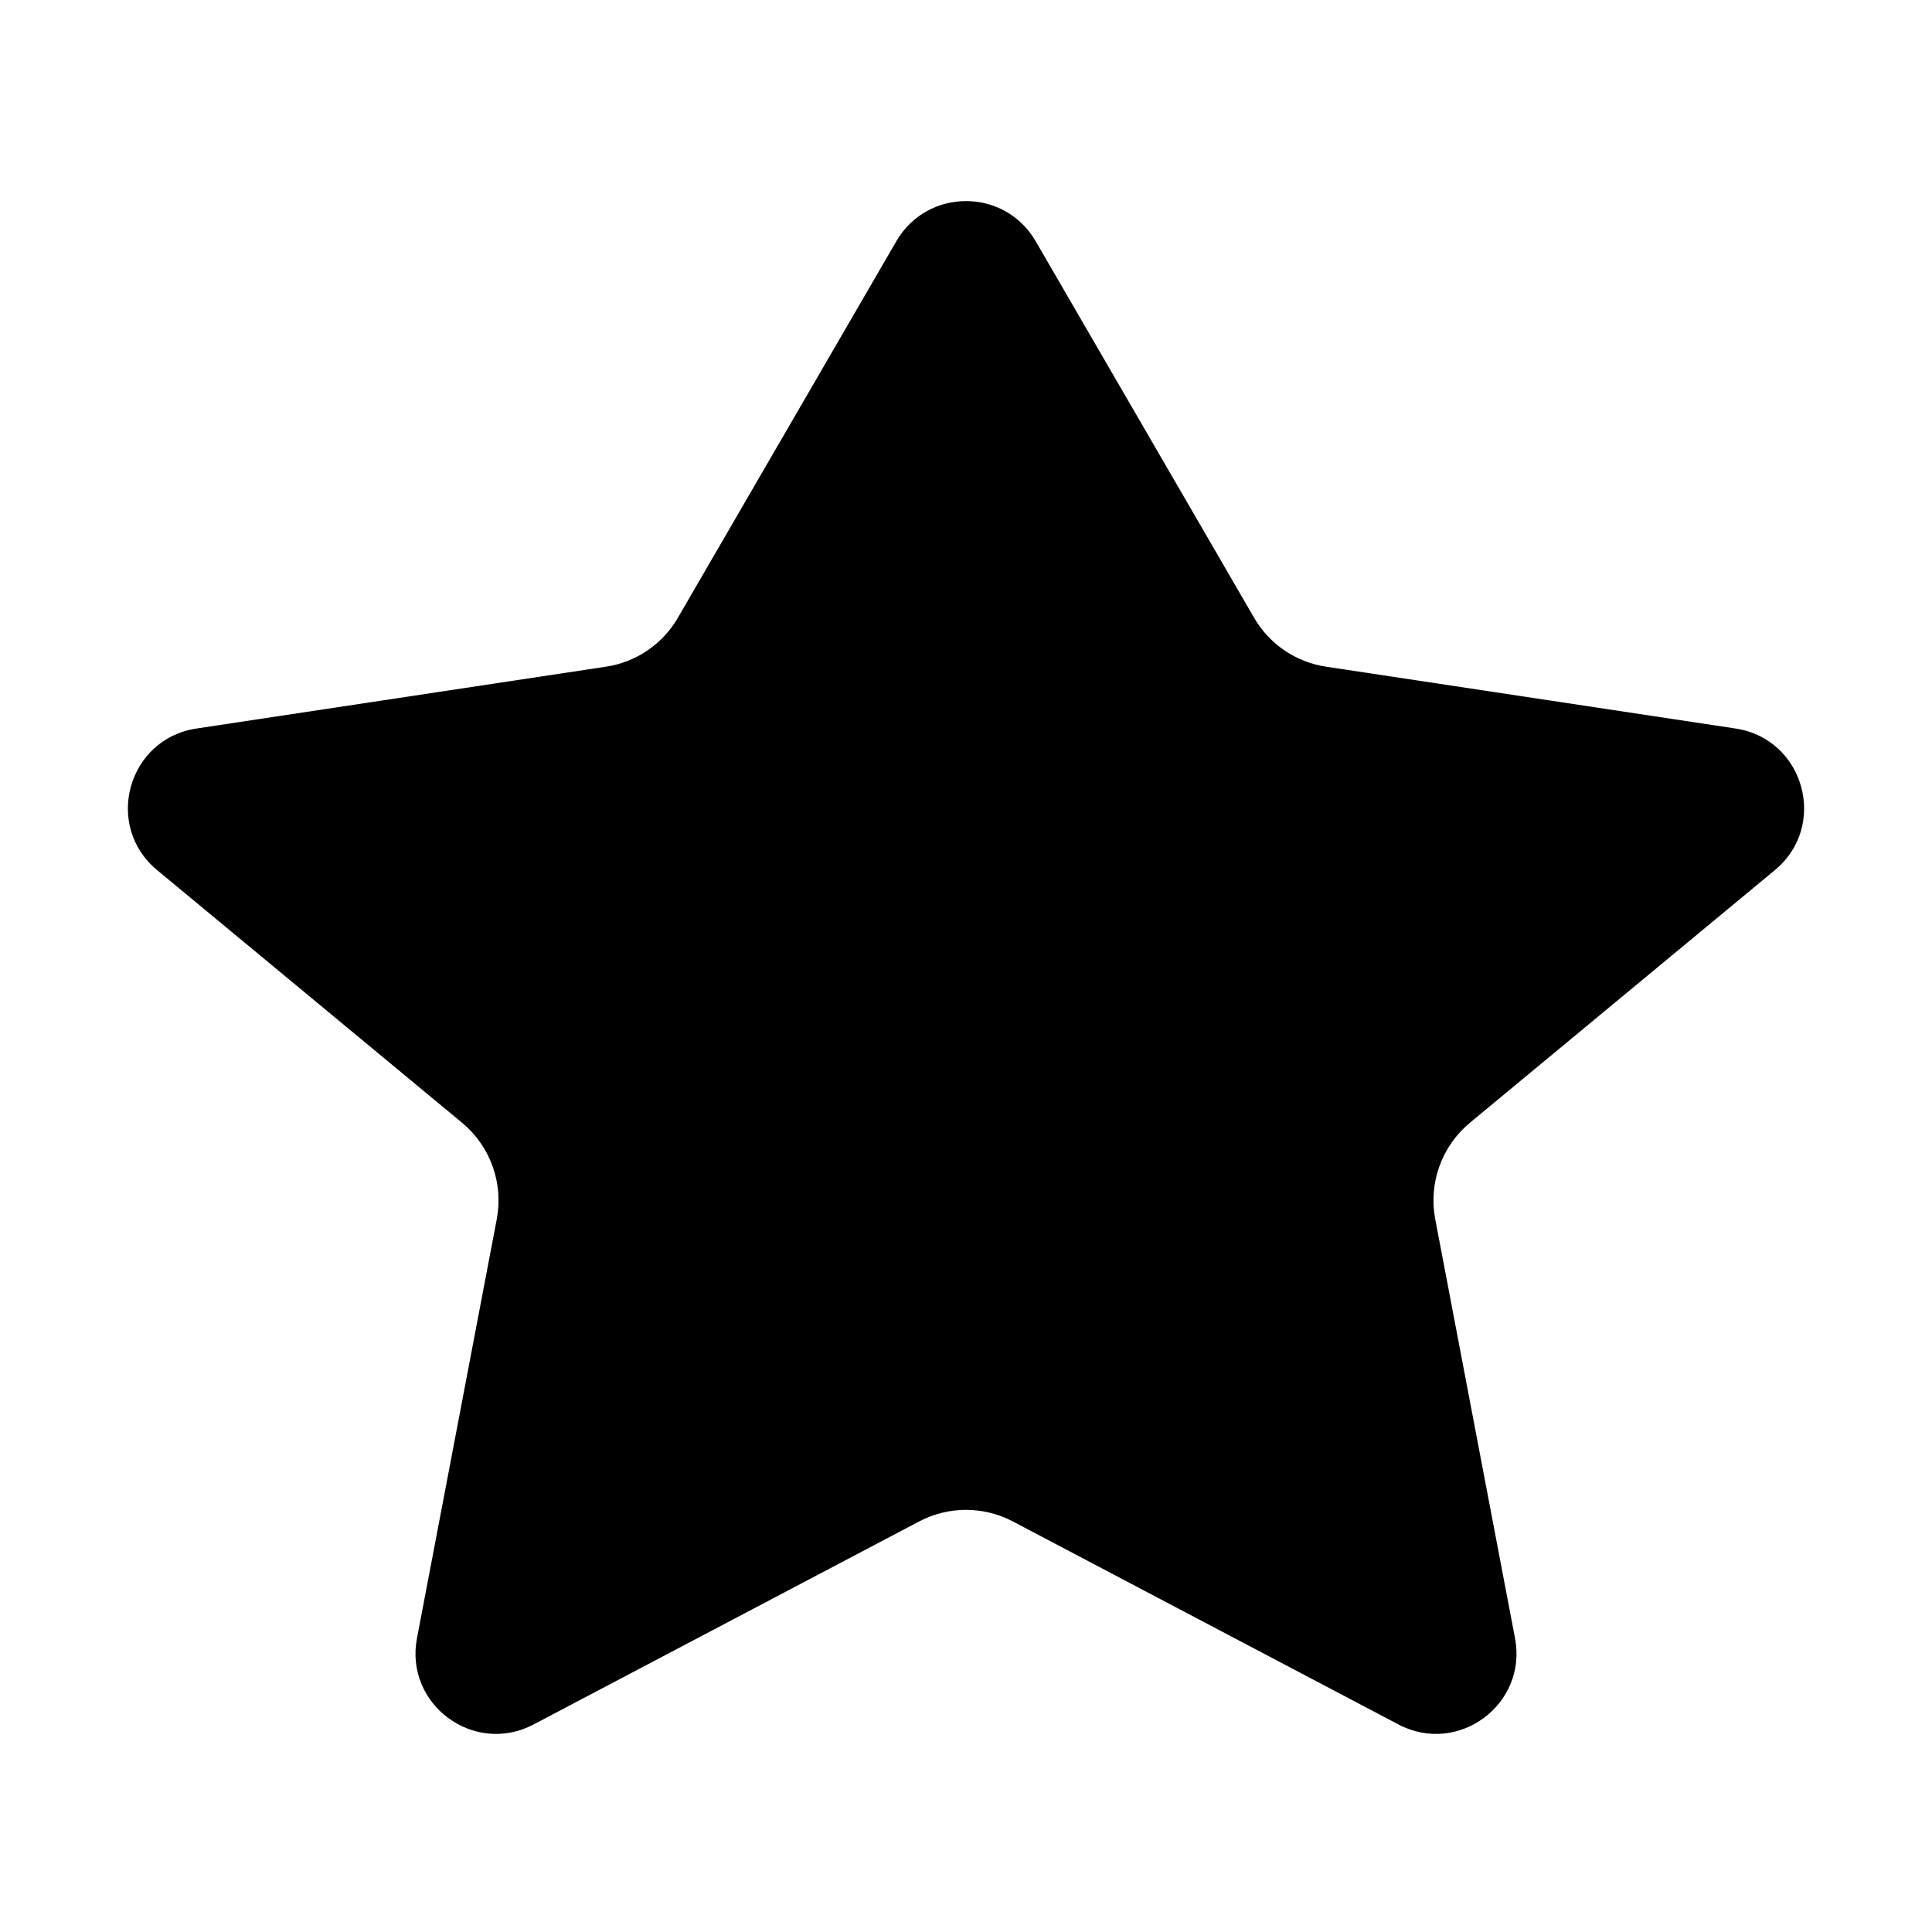
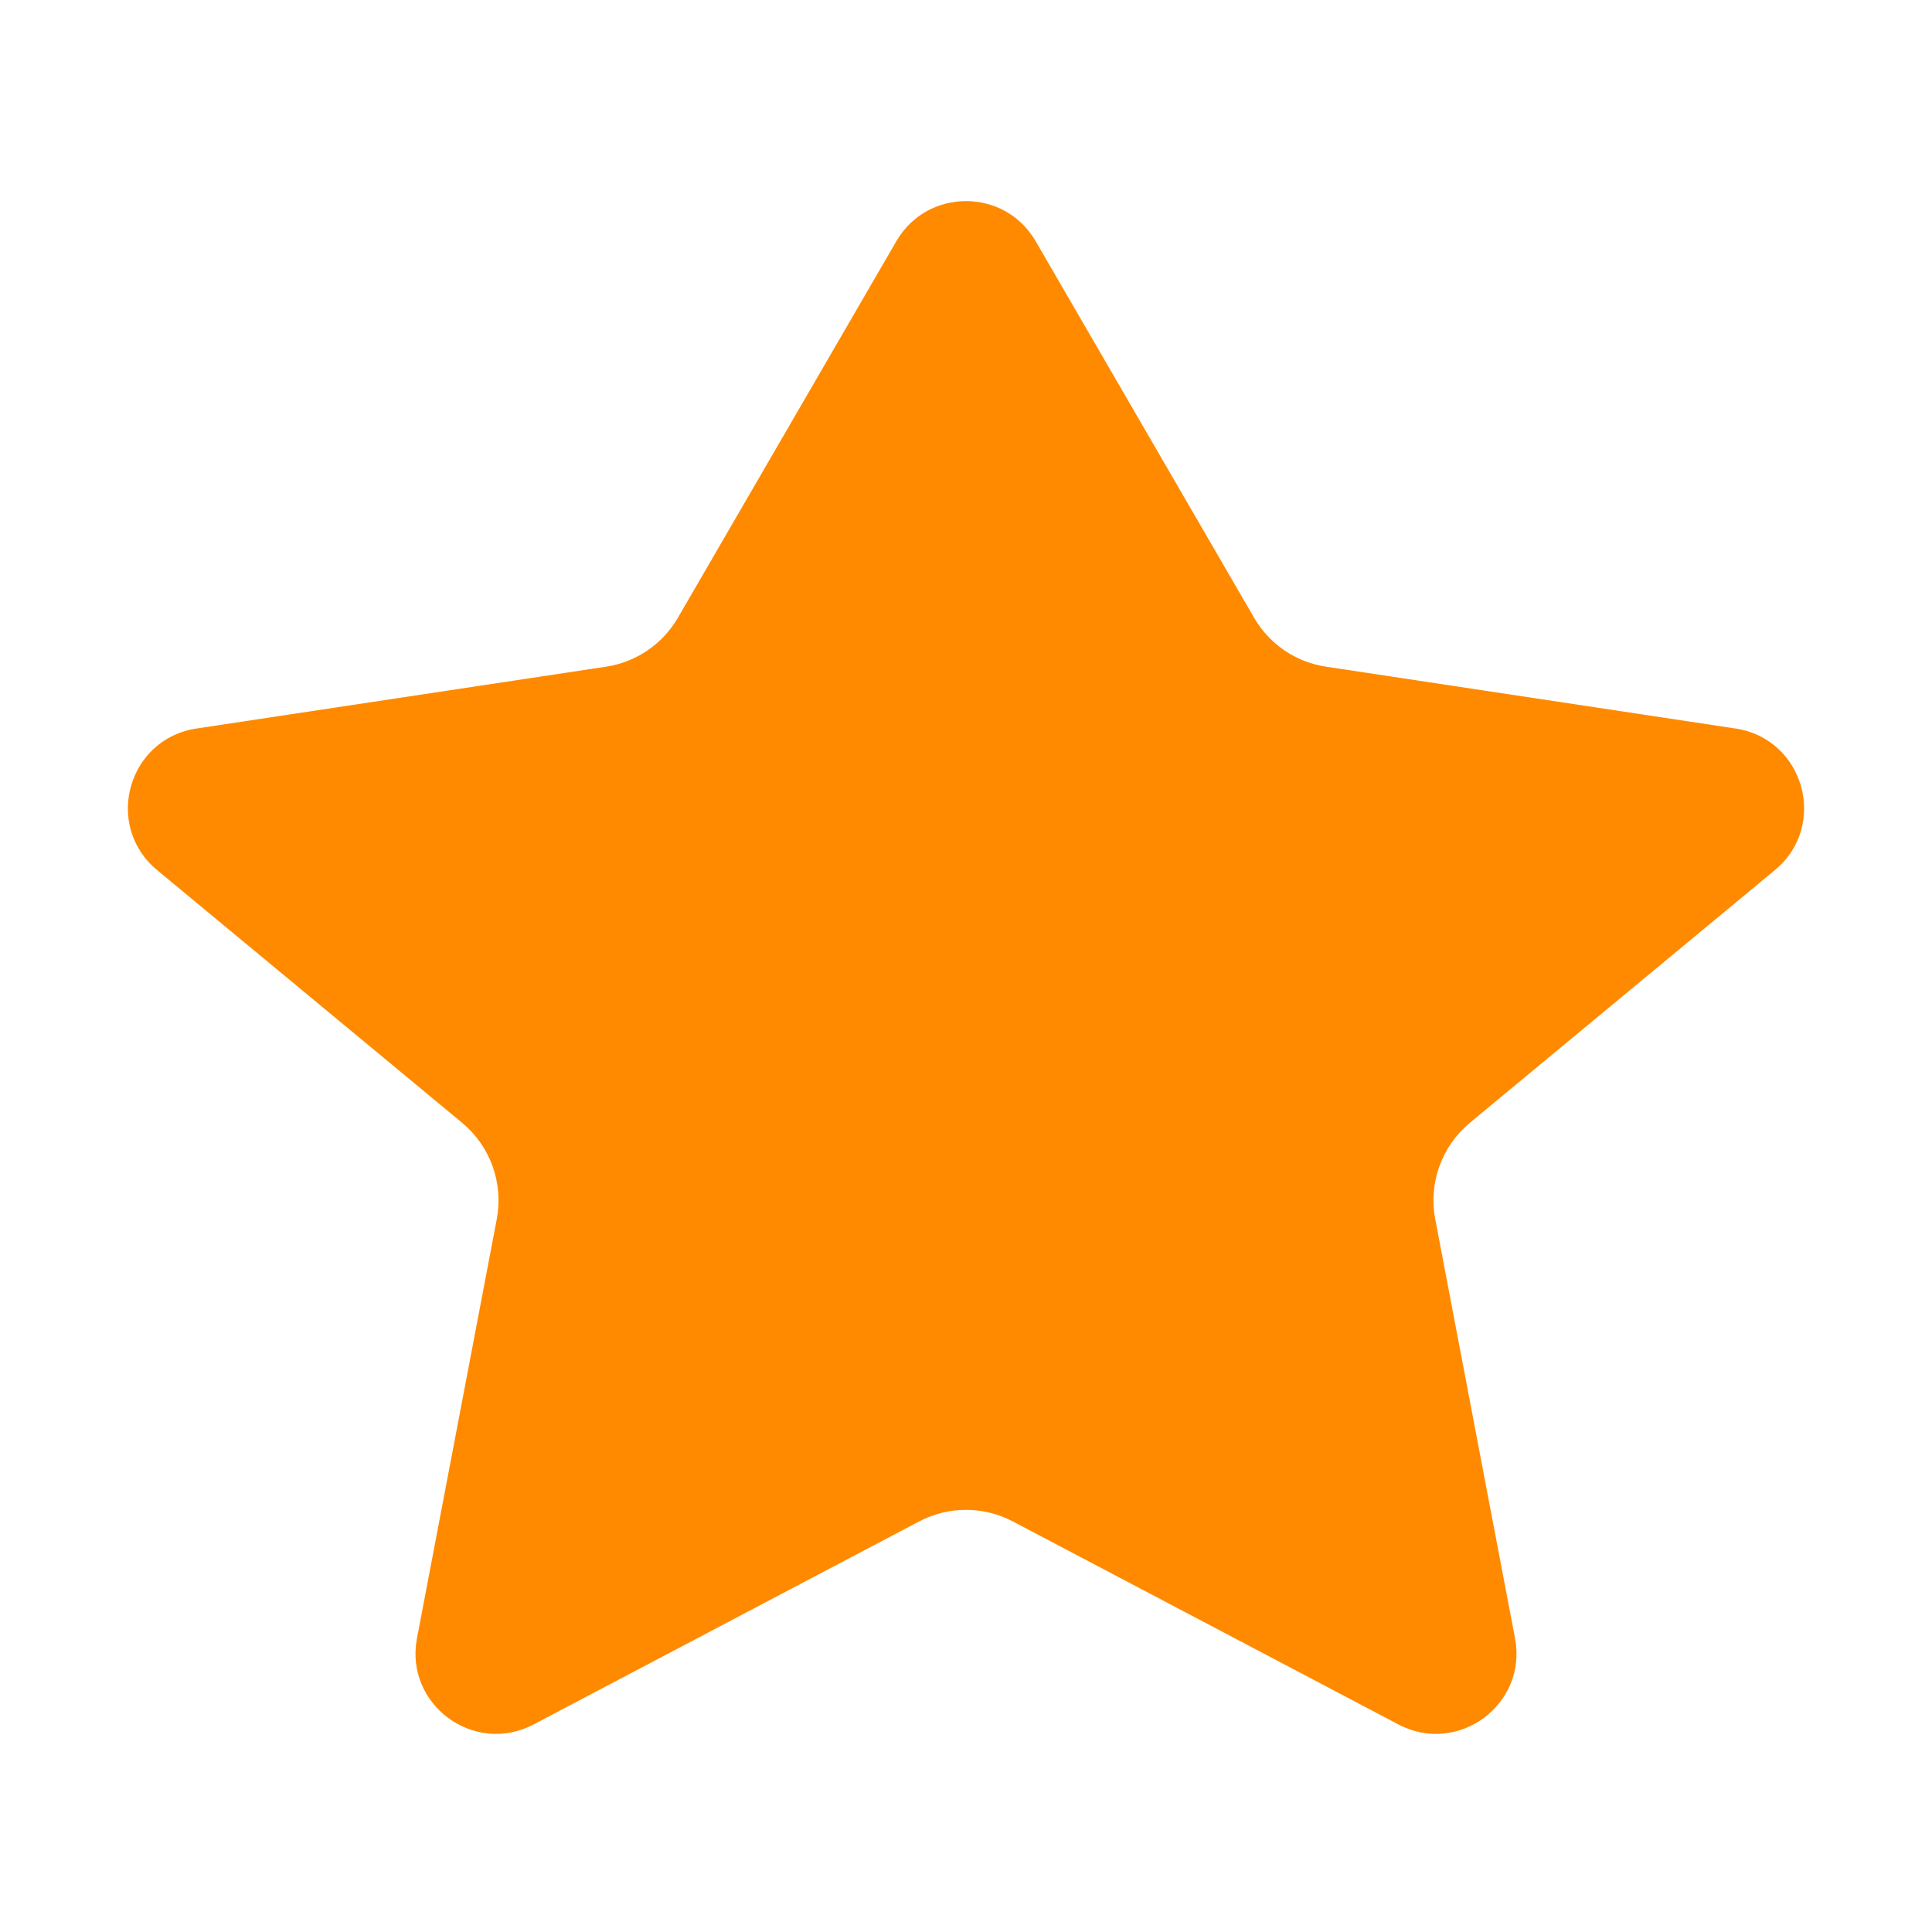
<svg xmlns="http://www.w3.org/2000/svg" width="24" height="24" viewBox="0 0 24 24" fill="none">
-   <path d="M12.865 2.996C12.48 2.332 11.52 2.332 11.135 2.996L8.421 7.674C8.231 8.002 7.902 8.226 7.527 8.282L2.44 9.05C1.586 9.179 1.286 10.258 1.952 10.809L5.741 13.948C6.091 14.239 6.256 14.697 6.171 15.145L5.18 20.35C5.023 21.173 5.887 21.812 6.628 21.422L11.418 18.9C11.782 18.708 12.218 18.708 12.582 18.9L17.372 21.422C18.113 21.812 18.977 21.173 18.82 20.35L17.829 15.145C17.744 14.697 17.909 14.239 18.259 13.948L22.048 10.809C22.714 10.258 22.414 9.179 21.56 9.05L16.474 8.282C16.098 8.226 15.769 8.002 15.579 7.674L12.865 2.996Z" fill="black" />
+   <path d="M12.865 2.996C12.48 2.332 11.52 2.332 11.135 2.996L8.421 7.674C8.231 8.002 7.902 8.226 7.527 8.282L2.44 9.05C1.586 9.179 1.286 10.258 1.952 10.809L5.741 13.948C6.091 14.239 6.256 14.697 6.171 15.145L5.18 20.35C5.023 21.173 5.887 21.812 6.628 21.422L11.418 18.9C11.782 18.708 12.218 18.708 12.582 18.9L17.372 21.422C18.113 21.812 18.977 21.173 18.82 20.35L17.829 15.145C17.744 14.697 17.909 14.239 18.259 13.948L22.048 10.809C22.714 10.258 22.414 9.179 21.56 9.05L16.474 8.282C16.098 8.226 15.769 8.002 15.579 7.674L12.865 2.996Z" fill="#ff8a00" />
</svg>
